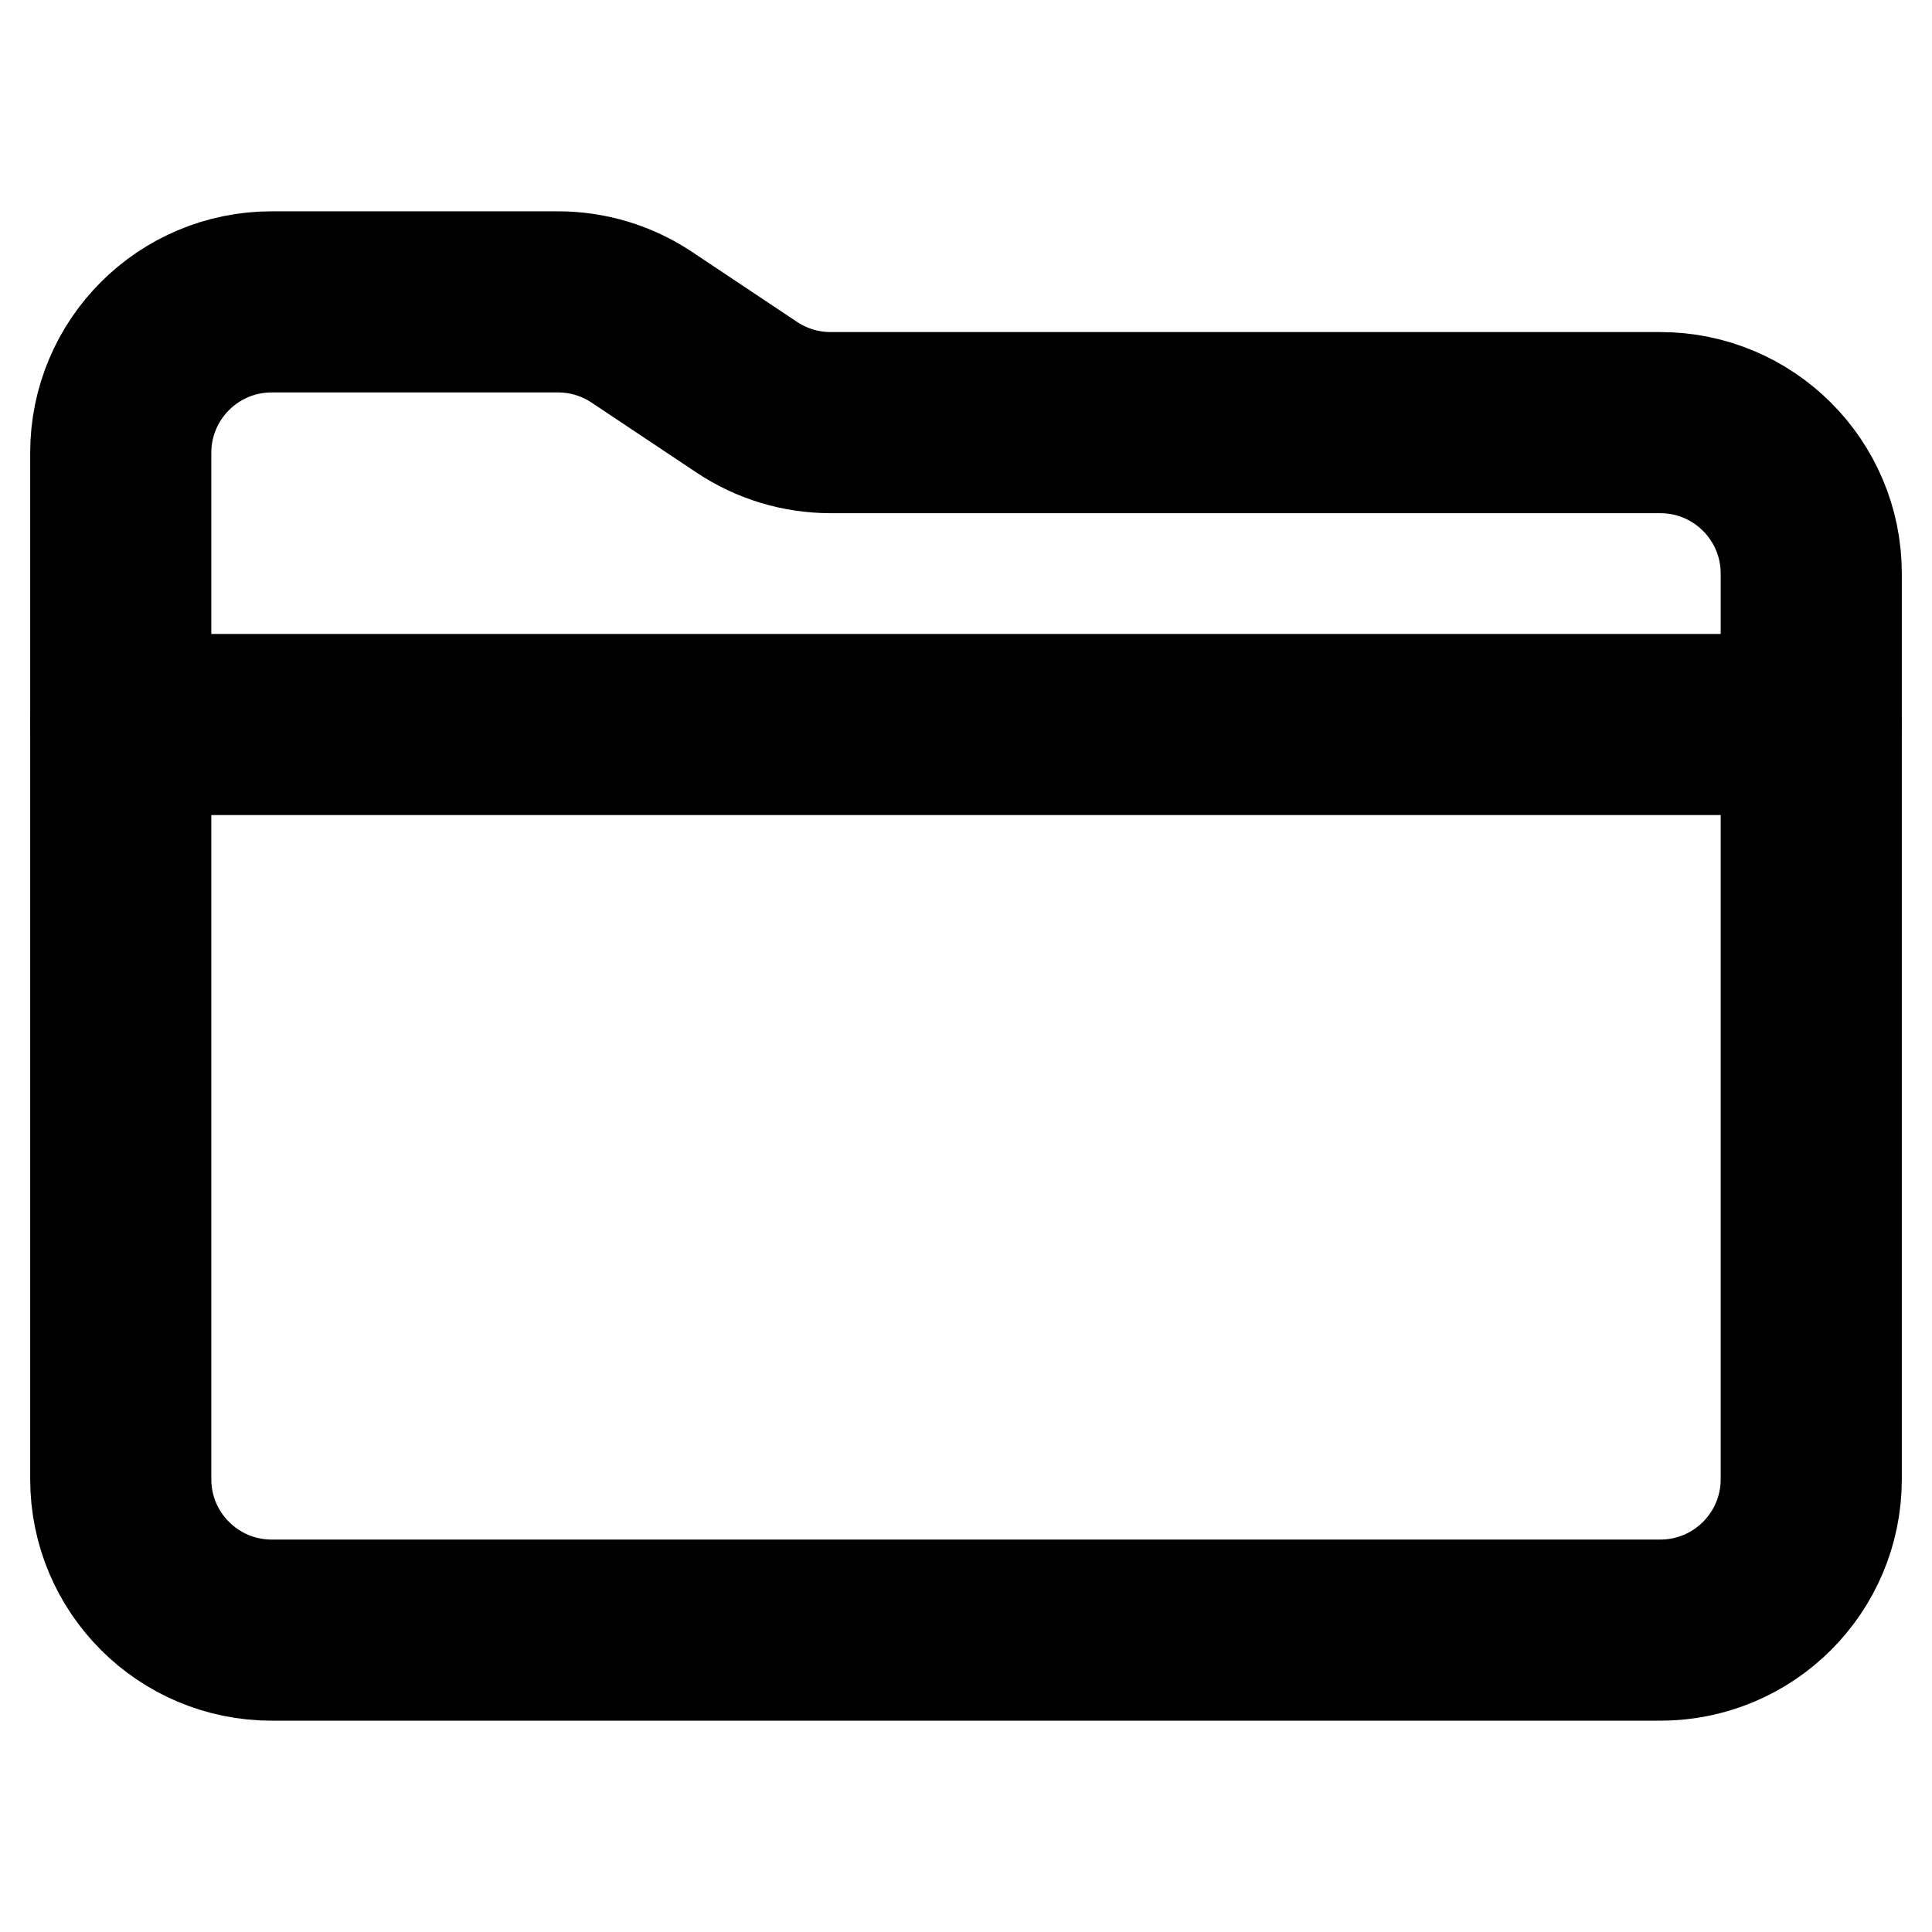
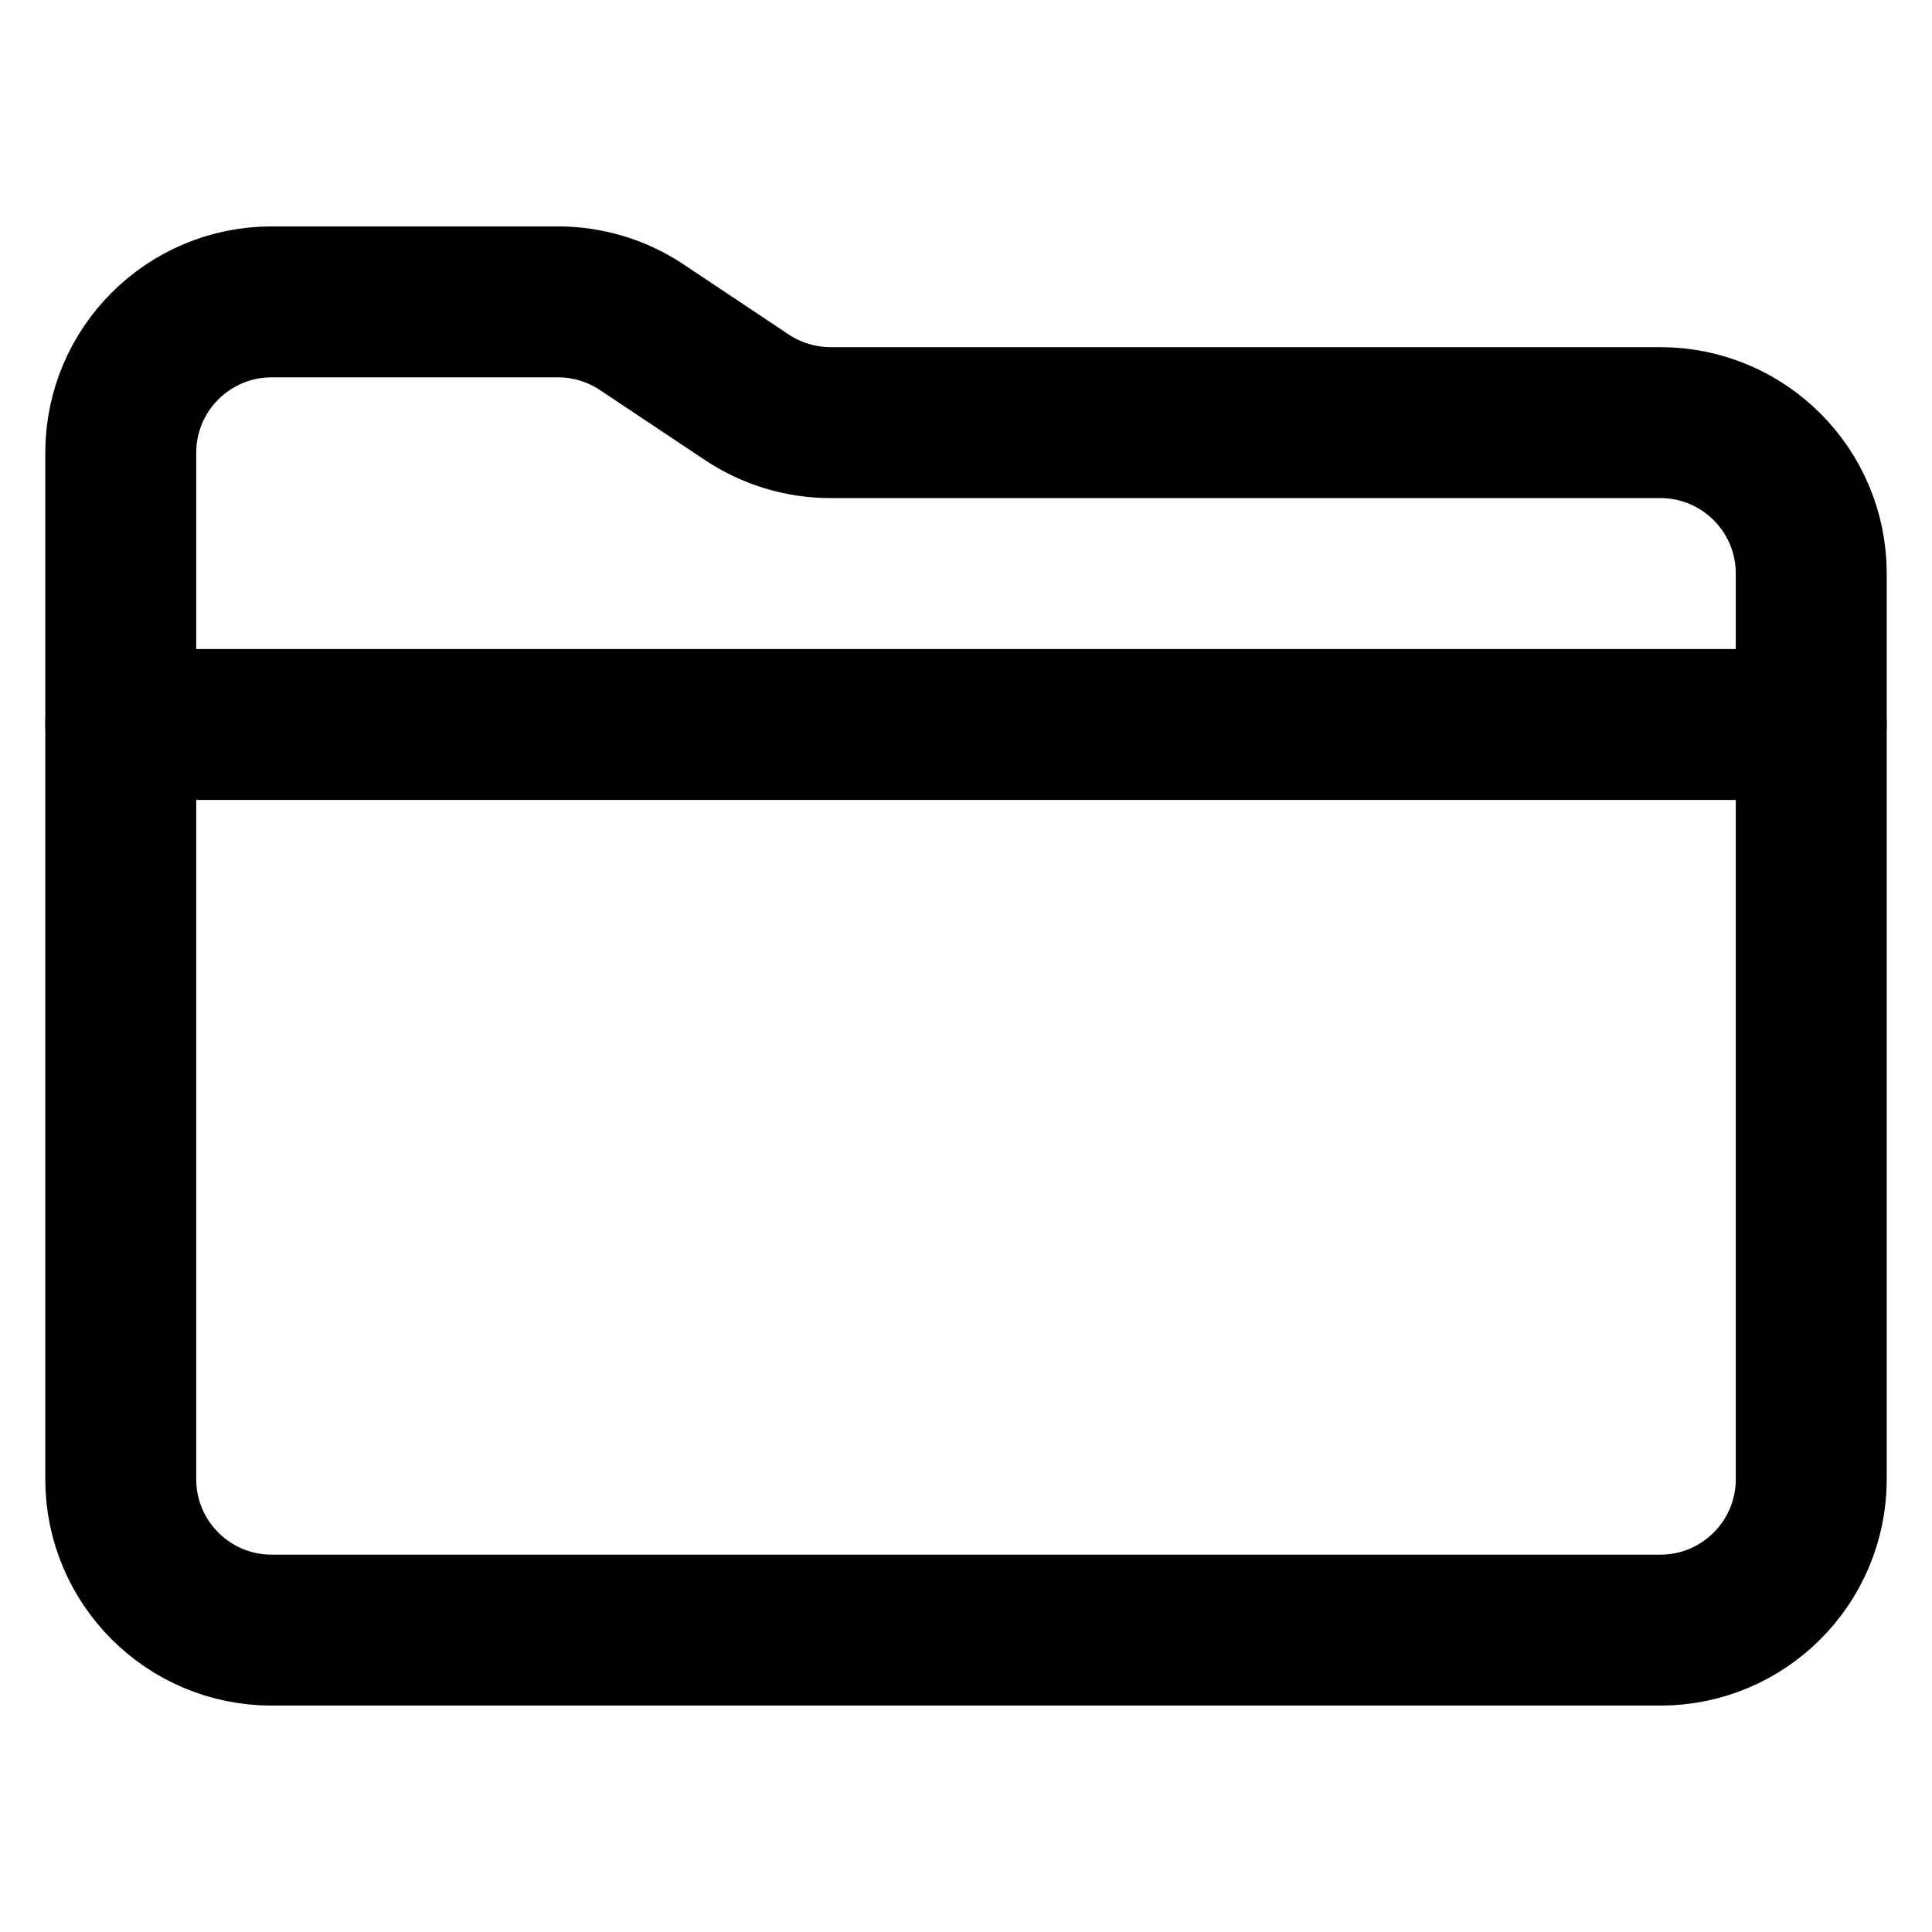
<svg xmlns="http://www.w3.org/2000/svg" width="512" height="512" viewBox="0 0 512 512">
-   <path d="M440,432H72a40,40,0,0,1-40-40V120A40,40,0,0,1,72,80h75.89a40,40,0,0,1,22.19,6.72l27.84,18.56A40,40,0,0,0,220.11,112H440a40,40,0,0,1,40,40V392A40,40,0,0,1,440,432Z" style="fill:none;stroke:#000;stroke-linecap:round;stroke-linejoin:round;stroke-width:48px" />
-   <line x1="32" y1="192" x2="480" y2="192" style="fill:none;stroke:#000;stroke-linecap:round;stroke-linejoin:round;stroke-width:48px" />
+   <path d="M440,432H72a40,40,0,0,1-40-40V120A40,40,0,0,1,72,80h75.89a40,40,0,0,1,22.19,6.72l27.84,18.56A40,40,0,0,0,220.11,112H440a40,40,0,0,1,40,40V392A40,40,0,0,1,440,432Z" style="fill:none;stroke:#000;stroke-linecap:round;stroke-linejoin:round;stroke-width:40px" />
+   <line x1="32" y1="192" x2="480" y2="192" style="fill:none;stroke:#000;stroke-linecap:round;stroke-linejoin:round;stroke-width:40px" />
</svg>
